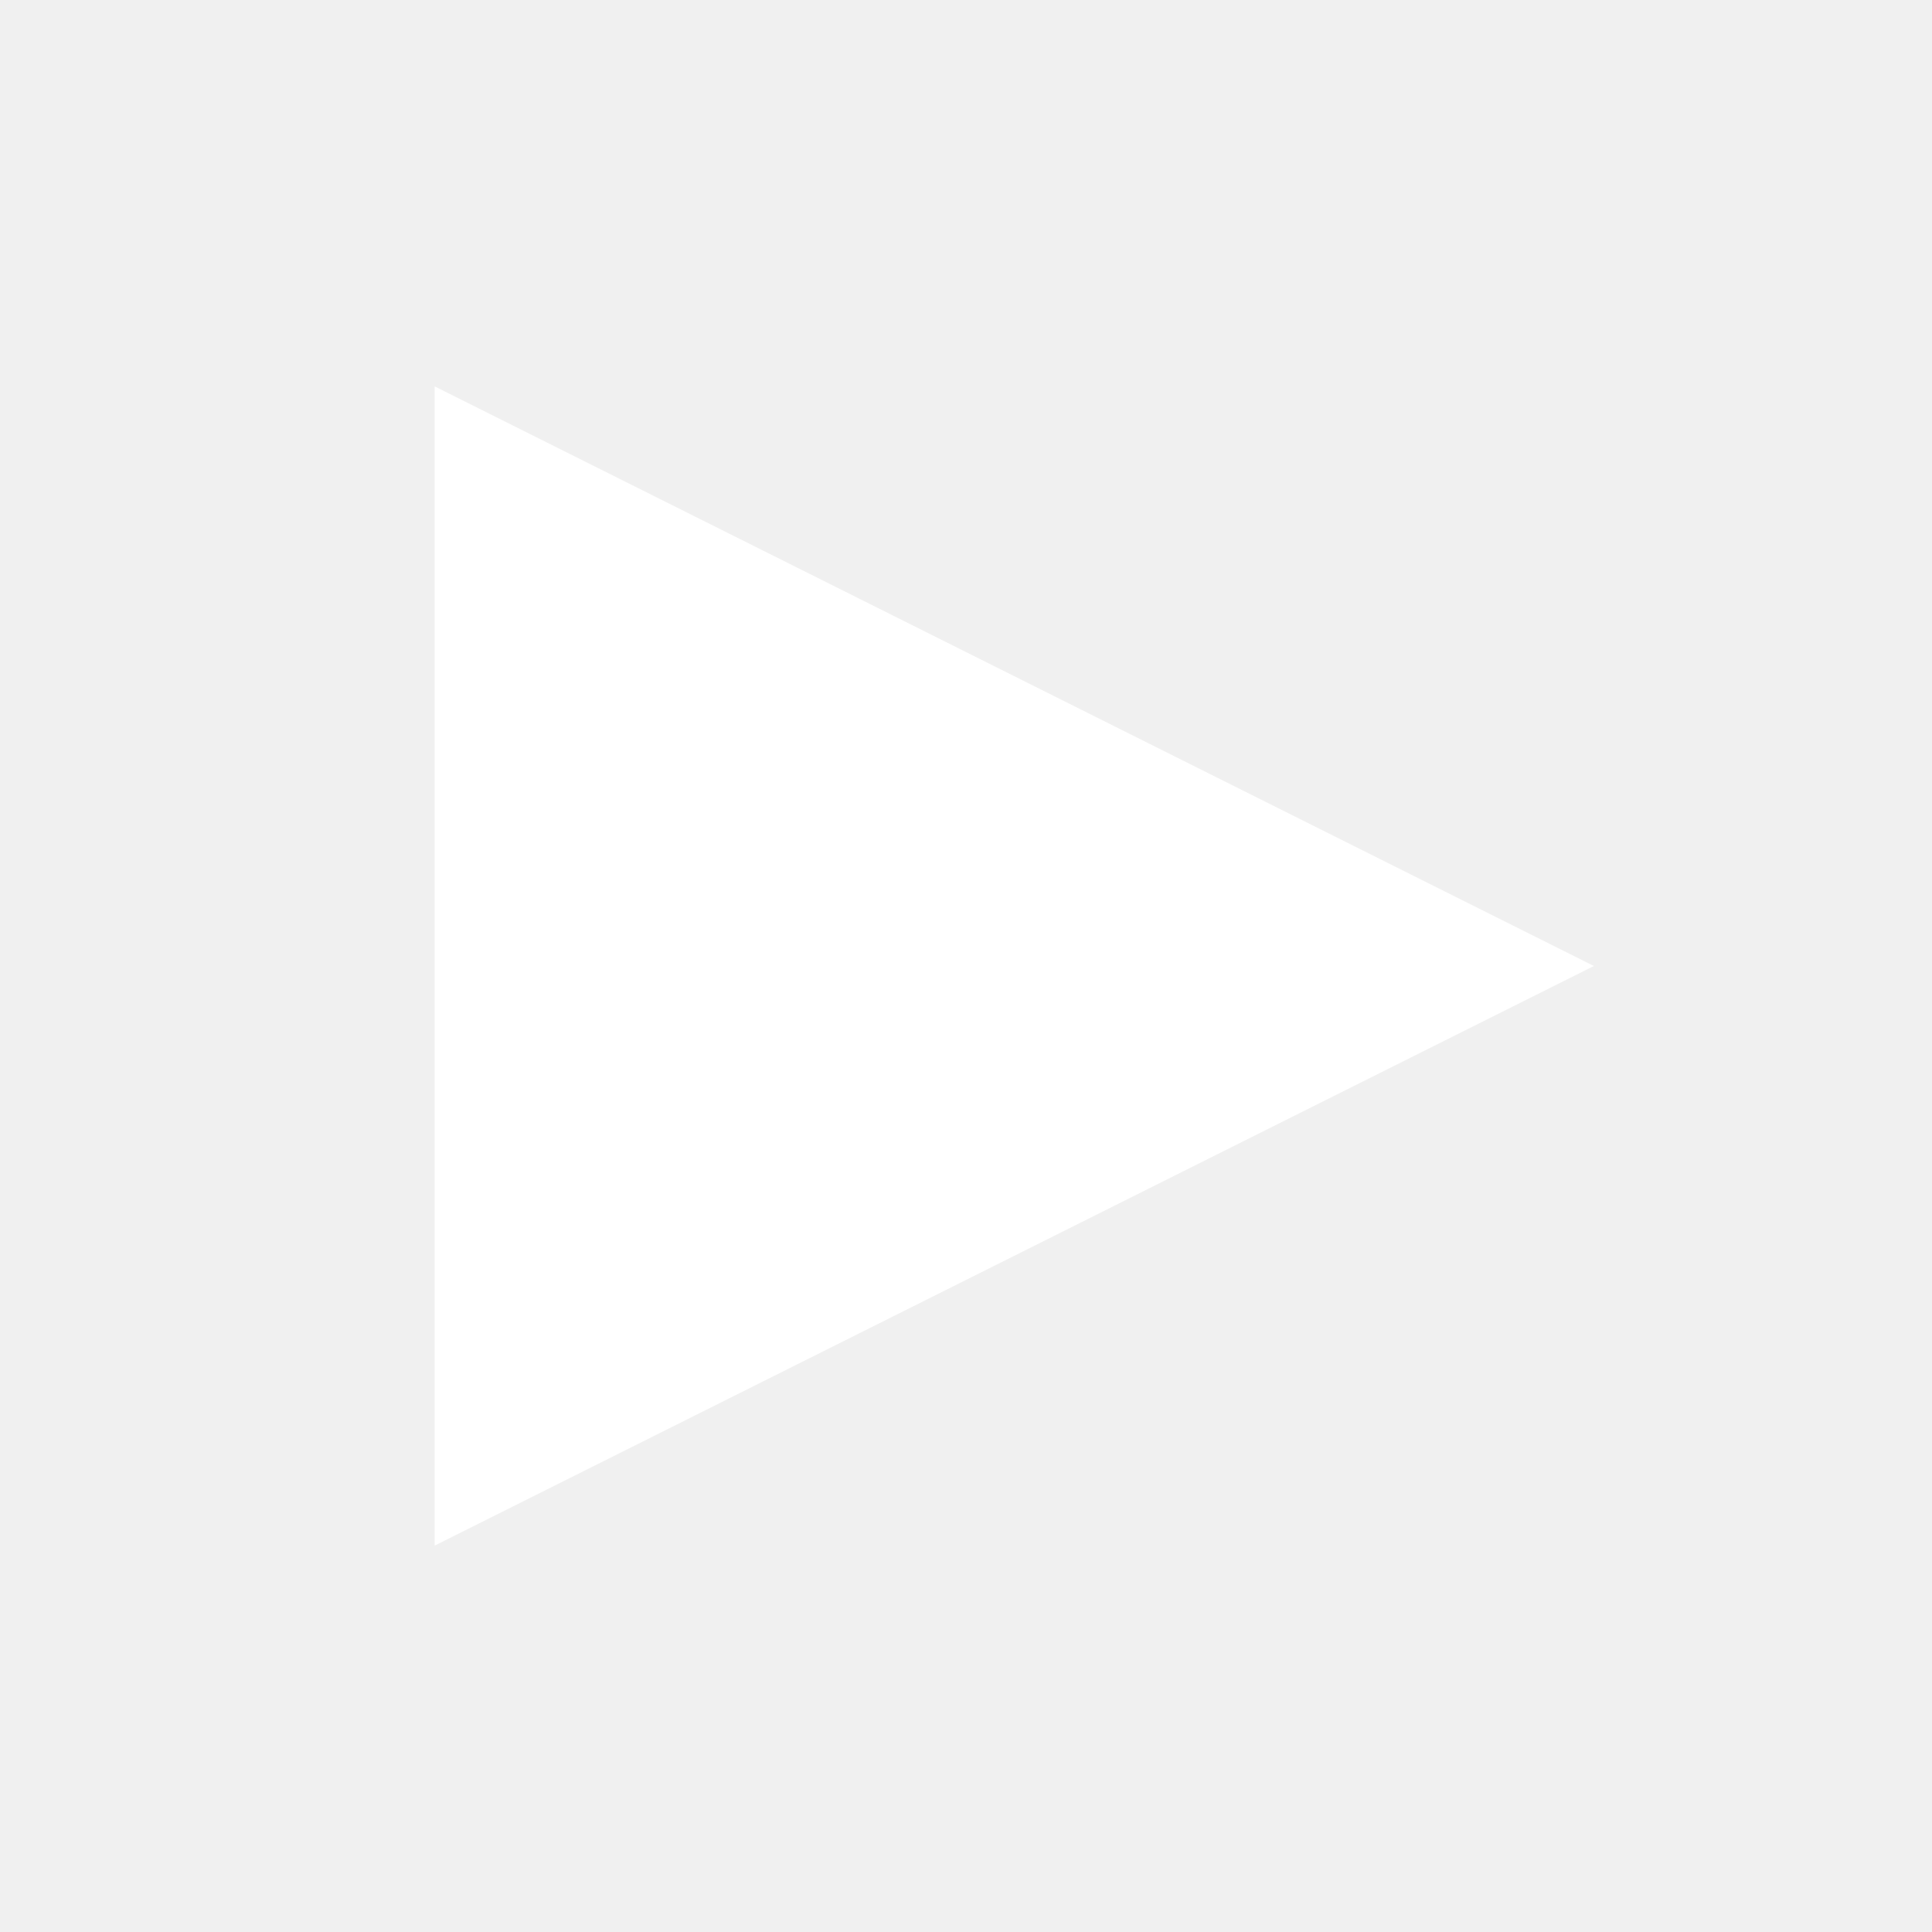
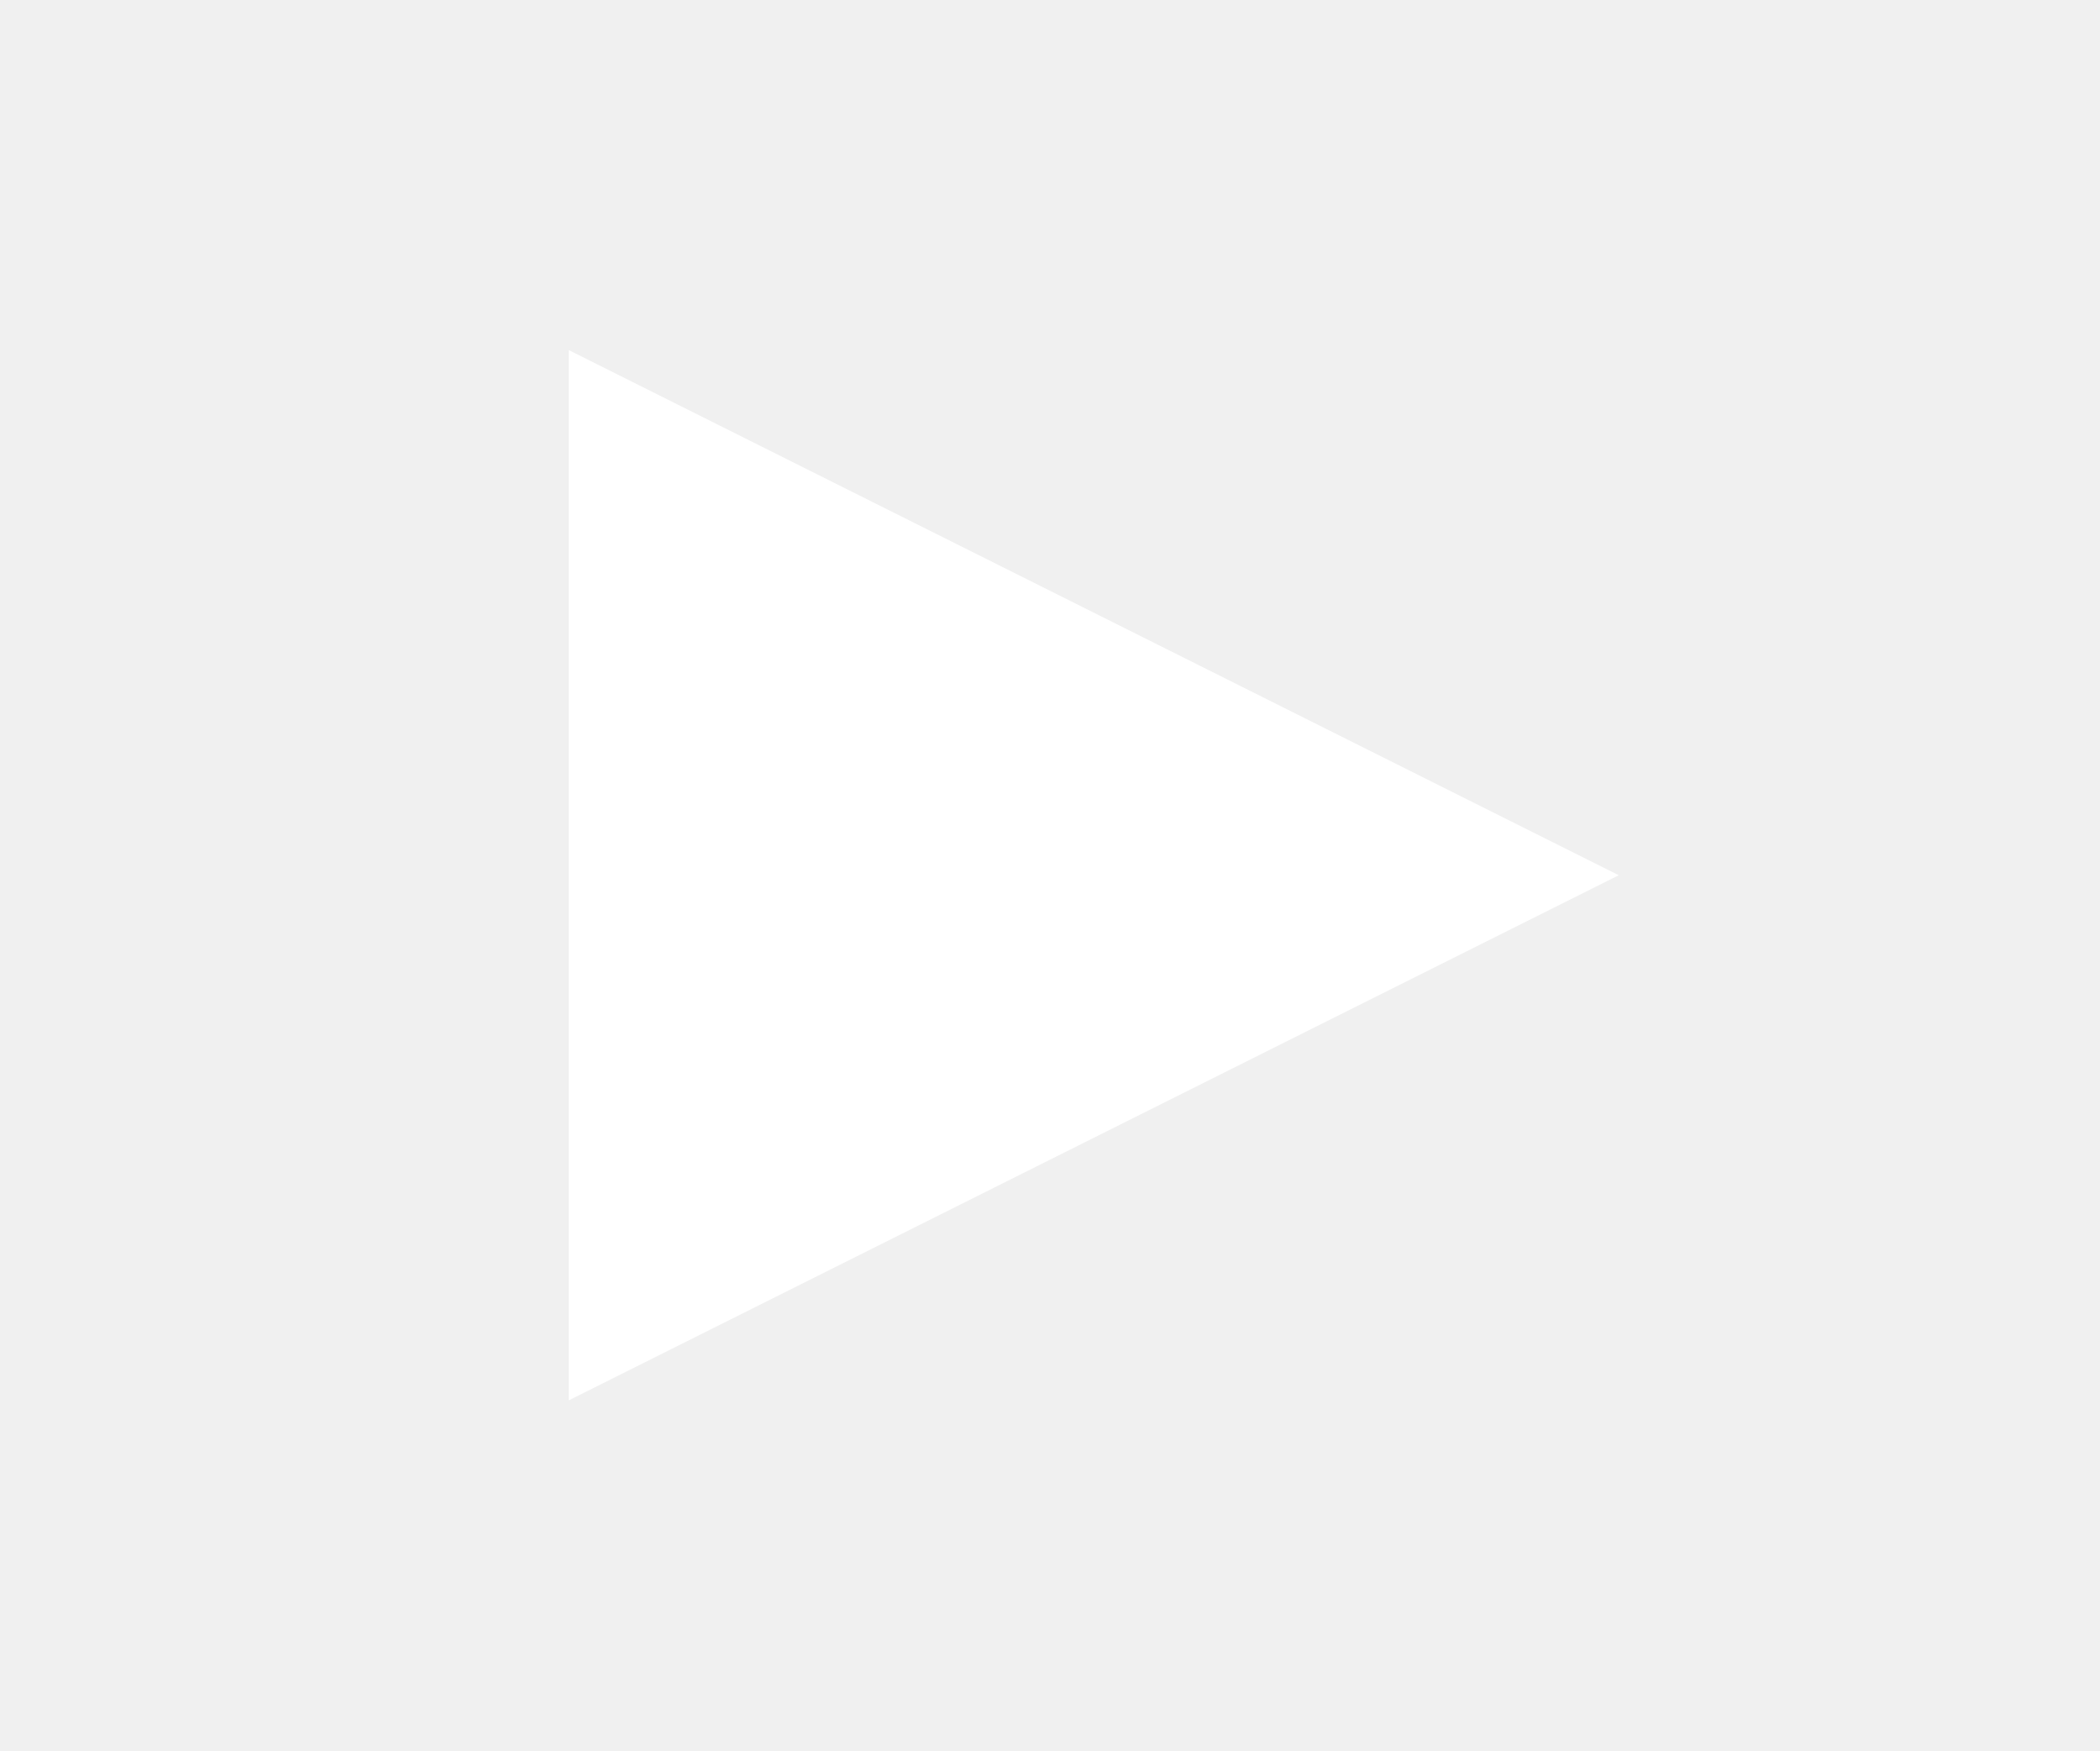
- <svg xmlns="http://www.w3.org/2000/svg" version="1.1" x="0px" y="0px" width="40px" height="40px" viewBox="0 0 40 40" enable-background="new 0 0 40 40" xml:space="preserve">
-   <g id="phone" display="none">
-     <path display="inline" fill="#FFFFFF" d="M26,5H14c-1.104,0-2,0.896-2,2v24c0,1.104,0.896,2,2,2h12c1.104,0,2-0.896,2-2V7   C28,5.896,27.104,5,26,5z M22,32h-4c-0.552,0-1-0.447-1-1s0.448-1,1-1h4c0.553,0,1,0.447,1,1S22.553,32,22,32z M26,29H14V9h12V29z    M22,8h-4V7h4V8z" />
+ <svg xmlns="http://www.w3.org/2000/svg" version="1.1" x="0px" y="0px" width="48px" height="40px" viewBox="0 0 48 40" style="enable-background:new 0 0 48 40;" xml:space="preserve">
+   <g id="player_play">
+     <polygon style="fill:#FFFFFF;" points="13,32 13,8 37,20  " />
  </g>
-   <g id="pc" display="none">
-     <g display="inline">
-       <rect x="19" y="29" fill="#FFFFFF" width="2" height="2" />
-       <rect x="15" y="29" fill="#FFFFFF" width="3" height="2" />
-       <rect x="9" y="29" fill="#FFFFFF" width="2" height="2" />
-       <rect x="12" y="29" fill="#FFFFFF" width="2" height="2" />
-       <rect x="26" y="29" fill="#FFFFFF" width="2" height="2" />
-       <rect x="22" y="29" fill="#FFFFFF" width="3" height="2" />
-       <rect x="29" y="29" fill="#FFFFFF" width="2" height="2" />
-       <g>
-         <rect x="9" y="35" fill="#FFFFFF" width="3" height="2" />
-         <rect x="13" y="35" fill="#FFFFFF" width="3" height="2" />
-         <rect x="5" y="35" fill="#FFFFFF" width="3" height="2" />
-         <rect x="32" y="35" fill="#FFFFFF" width="3" height="2" />
-         <rect x="17" y="35" fill="#FFFFFF" width="6" height="2" />
-         <rect x="28" y="35" fill="#FFFFFF" width="3" height="2" />
-         <rect x="24" y="35" fill="#FFFFFF" width="3" height="2" />
-       </g>
-       <rect x="15" y="25" fill="#FFFFFF" width="10" height="3" />
-       <path fill="#FFFFFF" d="M34,4H6C4.896,4,4,4.896,4,6v17c0,1.104,0.896,2,2,2h28c1.104,0,2-0.896,2-2V6C36,4.896,35.104,4,34,4z     M34,23H6V6h28V23z" />
-       <g>
-         <rect x="23" y="32" fill="#FFFFFF" width="2" height="2" />
-         <rect x="18" y="32" fill="#FFFFFF" width="4" height="2" />
-         <rect x="11" y="32" fill="#FFFFFF" width="3" height="2" />
-         <rect x="15" y="32" fill="#FFFFFF" width="2" height="2" />
-         <rect x="26" y="32" fill="#FFFFFF" width="3" height="2" />
-         <rect x="30" y="32" fill="#FFFFFF" width="3" height="2" />
-         <rect x="7" y="32" fill="#FFFFFF" width="3" height="2" />
-       </g>
-     </g>
-   </g>
-   <g id="tv" display="none">
-     <polygon display="inline" fill="#FFFFFF" points="26,33 14,33 12,36 28,36  " />
-     <path display="inline" fill="#FFFFFF" d="M34,10H6c-1.104,0-2,0.896-2,2v17c0,1.104,0.896,2,2,2h28c1.104,0,2-0.896,2-2V12   C36,10.896,35.104,10,34,10z M34,29H6V12h28V29z" />
-     <path display="inline" fill="#FFFFFF" d="M24,10h-8c0-2.21,1.79-4,4-4S24,7.79,24,10z" />
-     <rect x="21" y="4" transform="matrix(0.7071 -0.7071 0.7071 0.7071 3.7874 19.1431)" display="inline" fill="#FFFFFF" width="7.999" height="2" />
-     <rect x="11" y="4" transform="matrix(-0.7071 -0.7071 0.7071 -0.7071 22.0717 19.1418)" display="inline" fill="#FFFFFF" width="7.999" height="2" />
-   </g>
-   <g id="tablet" display="none">
-     <path display="inline" fill="#FFFFFF" d="M34,7H6C4.896,7,4,7.896,4,9v22c0,1.104,0.896,2,2,2h28c1.105,0,2-0.896,2-2V9   C36,7.896,35.105,7,34,7z M22,32h-4c-0.553,0-1-0.447-1-1s0.447-1,1-1h4c0.553,0,1,0.447,1,1S22.553,32,22,32z M34,29H6V9h28V29z" />
-   </g>
-   <g id="laptop" display="none">
-     <g display="inline">
-       <path fill="#FFFFFF" d="M33,4H7C5.896,4,5,4.896,5,6v17c0,1.104,0.896,2,2,2h26c1.104,0,2-0.896,2-2V6C35,4.896,34.104,4,33,4z     M33,23H7V6h26V23z" />
-     </g>
-     <path display="inline" fill="#FFFFFF" d="M24,27c0,0,0,1-1,1s-5,0-6,0s-1-1-1-1H1c0,1.657,1.343,3,3,3h32c1.657,0,3-1.343,3-3H24z" />
-   </g>
-   <g id="movie" display="none">
-     <g display="inline">
-       <path fill="#FFFFFF" d="M1,6v28h38V6H1z M6,30H3v-3h3V30z M6,24H3v-3h3V24z M6,19H3v-3h3V19z M6,13H3v-3h3V13z M32,31H8V9h24V31z     M37,30h-3v-3h3V30z M37,24h-3v-3h3V24z M37,19h-3v-3h3V19z M37,13h-3v-3h3V13z M16,28.283V11.484l11.2,8.399L16,28.283z" />
-     </g>
-   </g>
-   <g id="music" display="none">
-     <g display="inline">
-       <path fill="#FFFFFF" d="M30,3.686L13,9v17.889c0-0.069-0.645-0.119-0.992-0.119c-2.223,0-4.029,1.504-4.029,3.353    c0,1.852,1.789,3.354,4.012,3.354c2.225,0,4.009-1.503,4.009-3.354V15.149l11-3.589v10.797c0-0.069-0.519-0.117-0.866-0.117    c-2.229,0-3.972,1.503-3.972,3.354c0,1.849,1.693,3.353,3.922,3.353c2.223,0,3.916-1.504,3.916-3.353V3.709    C30,3.701,30,3.695,30,3.686z" />
-     </g>
-   </g>
-   <g id="image" display="none">
-     <g display="inline">
-       <g>
-         <path fill="#FFFFFF" d="M36,9v22H4V9H36 M39,6H1v28h38V6L39,6z" />
-         <circle fill="#FFFFFF" cx="11.2" cy="14.4" r="2.8" />
-         <polygon fill="#FFFFFF" points="11.201,22.399 5.601,28 16.801,28    " />
-         <polygon fill="#FFFFFF" points="18.78,28 33.601,28 22.4,14.2 14.99,24.062    " />
-       </g>
-     </g>
-   </g>
-   <g id="tv_channels" display="none">
-     <path display="inline" fill="#FFFFFF" d="M9,12v21h30V12H9z M37,23c0,4.094-1,7-1,7s-5.938,1-12,1s-12-1-12-1s-1-2.87-1-7   c0-5.031,1-8,1-8s6.062-1,12-1s12,1,12,1S37,18.906,37,23z" />
-     <g display="inline">
-       <path fill="#FFFFFF" d="M20.809,27.953h-2.323v-9.055h-2.76v-1.94h7.836v1.94h-2.753V27.953z" />
-       <path fill="#FFFFFF" d="M30.908,16.958h2.354l-3.429,10.995h-2.542l-3.422-10.995h2.354l1.865,6.618    c0.024,0.084,0.06,0.229,0.103,0.428c0.042,0.202,0.087,0.421,0.135,0.662c0.048,0.24,0.094,0.481,0.139,0.722    s0.081,0.444,0.105,0.61c0.024-0.166,0.061-0.37,0.105-0.61s0.093-0.479,0.143-0.718s0.099-0.457,0.146-0.657    c0.048-0.202,0.083-0.346,0.109-0.437L30.908,16.958z" />
-     </g>
-     <polygon display="inline" fill="#FFFFFF" points="7,10 35,10 35,8 5,8 5,28 7,28  " />
-     <polygon display="inline" fill="#FFFFFF" points="3,6 31,6 31,4 1,4 1,23 3,23  " />
-   </g>
-   <g id="webinos_apps" display="none">
-     <path display="inline" fill="#FFFFFF" d="M24.73,11.51C16.51,11.985,9.955,18.088,8.584,25.86   c2.965-6.44,9.224-10.175,15.029-8.554c6.606,1.84,10.126,9.912,7.863,18.027c-0.012,0.039-0.025,0.074-0.037,0.115   c-1.765,1.309-3.711,2.274-5.745,2.897c0.473-0.773,0.888-1.608,1.224-2.501c2.429-6.438,0.006-13.313-5.41-15.356   c-4.637-1.751-9.962,0.613-12.924,5.371c3.455-3.484,7.945-4.367,10.664-1.849c3.094,2.861,2.729,9.04-0.819,13.798   c-0.316,0.424-0.648,0.82-0.992,1.191c-1.468-0.205-2.92-0.582-4.324-1.133c0.96-0.555,1.896-1.278,2.747-2.167   c3.41-3.549,4.201-8.324,1.765-10.663c-2.085-2.005-5.858-1.573-9.041,0.822c3.063-1.499,5.894-1.173,6.646,0.938   c0.857,2.395-1.3,6.188-4.817,8.466c-0.355,0.229-0.71,0.434-1.063,0.613c-0.676-0.461-1.333-0.972-1.959-1.53   C-0.482,27.33-1.176,15.26,5.839,7.389c7.017-7.872,19.086-8.564,26.957-1.549c3.573,3.184,5.668,7.41,6.232,11.814   C35.613,13.62,30.412,11.184,24.73,11.51z" />
-   </g>
-   <g id="play..." display="none">
-     <polygon display="inline" fill="#FFFFFF" points="7,34 7,6 35,20  " />
-   </g>
-   <g id="add..." display="none">
-     <g display="inline">
-       <polygon fill="#FFFFFF" points="20,12 12,12 12,4 8,4 8,12 0,12 0,16 8,16 8,24 12,24 12,16 20,16   " />
-       <g>
-         <rect x="24" y="20" fill="#FFFFFF" width="16" height="4" />
-         <rect x="24" y="12" fill="#FFFFFF" width="16" height="4" />
-         <rect x="24" y="28" fill="#FFFFFF" width="16" height="4" />
-         <rect x="16" y="20" fill="#FFFFFF" width="4" height="4" />
-         <rect x="16" y="28" fill="#FFFFFF" width="4" height="4" />
-       </g>
-     </g>
-   </g>
-   <g id="sync" display="none">
-     <g display="inline">
-       <path fill="#FFFFFF" d="M33.969,17.775l-2.901,2.902c0.014-0.227,0.04-0.449,0.04-0.678c0-6.075-4.925-11-11-11    c-1.822,0-3.537,0.45-5.052,1.235l2.384,2.384c0.835-0.303,1.73-0.476,2.668-0.476c4.332,0,7.857,3.524,7.857,7.857    c0,0.212-0.018,0.42-0.034,0.627l-2.852-2.852l-2.222,2.223l6.667,6.667l6.667-6.667L33.969,17.775z" />
-       <path fill="#FFFFFF" d="M20.107,27.857c-4.332,0-7.857-3.525-7.857-7.857c0-0.082,0.016-0.159,0.018-0.24l2.845,2.844l2.222-2.223    l-6.667-6.667L4,20.381l2.223,2.223l2.896-2.896C9.116,19.806,9.107,19.902,9.107,20c0,6.075,4.924,11,11,11    c1.895,0,3.677-0.479,5.232-1.322l-2.368-2.369C22.083,27.658,21.118,27.857,20.107,27.857z" />
-     </g>
-   </g>
-   <g id="add" display="none">
-     <g display="inline">
-       <polygon fill="#FFFFFF" points="27,18 22,18 22,13 18,13 18,18 13,18 13,22 18,22 18,27 22,27 22,22 27,22   " />
-     </g>
-   </g>
-   <g id="remove" display="none">
-     <g display="inline">
-       <rect x="13" y="18" fill="#FFFFFF" width="14" height="4" />
-     </g>
-   </g>
-   <g id="right" display="none">
-     <polygon display="inline" fill="#FFFFFF" points="26.999,19 17.999,10 14.999,13 20.999,19 14.999,25 17.999,28  " />
-   </g>
-   <g id="left" display="none">
-     <polygon display="inline" fill="#FFFFFF" points="14.999,19 23.999,28 26.999,25 20.999,19 26.999,13 23.999,10  " />
-   </g>
-   <g id="down" display="none">
-     <polygon display="inline" fill="#FFFFFF" points="21,25 30,16 27,13 21,19 15,13 12,16  " />
-   </g>
-   <g id="up" display="none">
-     <polygon display="inline" fill="#FFFFFF" points="21,13 30,22 27,25 21,19 15,25 12,22  " />
-   </g>
-   <g id="right_big" display="none">
-     <polygon display="inline" fill="#FFFFFF" points="30.998,20 11.999,39 8.999,36 24.998,20 8.999,4 11.999,1  " />
-   </g>
-   <g id="left_big" display="none">
-     <polygon display="inline" fill="#FFFFFF" points="9,20.001 28,39.002 31,36.002 15,20.001 31,4.001 28,1.001  " />
-   </g>
-   <g id="up_big" display="none">
-     <polygon display="inline" fill="#FFFFFF" points="19.999,9.001 0.999,28.001 3.999,31.001 19.999,15.001 35.999,31.001    38.999,28.001  " />
-   </g>
-   <g id="down_big" display="none">
-     <polygon display="inline" fill="#FFFFFF" points="20,31 39,12 36,9 20,25 4,9 1,12  " />
-   </g>
-   <g id="next_down" display="none">
-     <polygon display="inline" fill="#FFFFFF" points="27.5,16 12.5,16 20,24  " />
-   </g>
-   <g id="next_up" display="none">
-     <polygon display="inline" fill="#FFFFFF" points="12.5,24 27.5,24 20,16  " />
-   </g>
-   <g id="next_left_1_" display="none">
-     <polygon display="inline" fill="#FFFFFF" points="24,27.5 24,12.5 16,20  " />
-   </g>
-   <g id="next_right" display="none">
-     <polygon display="inline" fill="#FFFFFF" points="16,12.5 16,27.5 24,20  " />
-   </g>
-   <g id="folder" display="none">
-     <g display="inline">
-       <polygon fill="#FFFFFF" points="30,32 27,19 7,19 11,32   " />
-       <polygon fill="#FFFFFF" points="29.083,17 32,30.998 32,13 25,13 24,15 11,15 11,17   " />
-     </g>
-   </g>
-   <g id="album" display="none">
-     <g display="inline">
-       <polygon fill="#FFFFFF" points="30,32 27,19 7,19 11,32   " />
-       <path fill="#FFFFFF" d="M29.083,17L32,30.421V15h-4.379c0.285,0.656,0.342,1.49,0.369,2H29.083z" />
-       <path fill="#FFFFFF" d="M11.953,17h1.113h2.212c0.123-1,1.327-2.566,2.796-2.566c1.47,0,2.674,1.566,2.797,2.566h4.617    c-0.13-4-3.401-7.184-7.414-7.184S10.791,13,10.661,17h0.648H11.953z" />
-     </g>
-   </g>
-   <g id="search" display="none">
-     <path display="inline" fill="#FFFFFF" d="M18,7c-4.418,0-8,3.582-8,8c0,4.419,3.582,8,8,8s8-3.581,8-8C26,10.582,22.418,7,18,7z    M18,21c-3.314,0-6-2.686-6-6s2.686-6,6-6c3.314,0,6,2.686,6,6S21.314,21,18,21z" />
-     <polygon display="inline" fill="#FFFFFF" points="29.915,30.111 28.933,32.41 28.067,32.91 25.585,32.611 21.335,25.25    25.665,22.75  " />
-   </g>
-   <g id="Ebene_31" display="none">
-     <g display="inline">
-       <polyline fill="#FFFFFF" points="12,13 15,13 15,16 12,16 12,13   " />
-       <rect x="17" y="18" fill="#FFFFFF" width="10" height="3" />
-       <rect x="17" y="13" fill="#FFFFFF" width="10" height="3" />
-       <rect x="17" y="23" fill="#FFFFFF" width="10" height="3" />
-       <rect x="12" y="18" fill="#FFFFFF" width="3" height="3" />
-       <rect x="12" y="23" fill="#FFFFFF" width="3" height="3" />
-     </g>
-   </g>
-   <g id="player_next" display="none">
-     <g display="inline" opacity="0.75">
-       <g>
-         <polygon fill="#FFFFFF" points="9,8 9,32 22,20    " />
-         <rect x="22" y="8" fill="#FFFFFF" width="8" height="24" />
-       </g>
-     </g>
-   </g>
-   <g id="player_prev" display="none">
-     <g display="inline" opacity="0.75">
-       <g>
-         <polygon fill="#FFFFFF" points="30,32 30,8 17,20    " />
-         <rect x="9" y="8" fill="#FFFFFF" width="8" height="24" />
-       </g>
-     </g>
-   </g>
-   <g id="player_bwd" display="none">
-     <g display="inline" opacity="0.75">
-       <g>
-         <polygon fill="#FFFFFF" points="33,32 33,8 20,20    " />
-       </g>
-     </g>
-     <g display="inline" opacity="0.75">
-       <g>
-         <polygon fill="#FFFFFF" points="20,32 20,8 7,20    " />
-       </g>
-     </g>
-   </g>
-   <g id="player_fwd" display="none">
-     <g display="inline" opacity="0.75">
-       <g>
-         <polygon fill="#FFFFFF" points="7,8 7,32 20,20    " />
-       </g>
-     </g>
-     <g display="inline" opacity="0.75">
-       <g>
-         <polygon fill="#FFFFFF" points="20,8 20,32 33,20    " />
-       </g>
-     </g>
-   </g>
-   <g id="player_HD" display="none">
-     <path display="inline" fill="#FFFFFF" d="M17.793,31h-4.65v-9.495H5.665V31H1V9h4.665v8.623h7.478V9h4.65V31z" />
-     <path display="inline" fill="#FFFFFF" d="M39.02,19.79c0,1.855-0.254,3.483-0.76,4.882c-0.508,1.4-1.24,2.569-2.197,3.507   c-0.959,0.938-2.131,1.643-3.521,2.114C31.152,30.764,29.568,31,27.793,31H22V9h6.439c1.617,0,3.072,0.231,4.373,0.692   c1.299,0.462,2.408,1.146,3.332,2.054c0.924,0.908,1.633,2.035,2.131,3.379C38.771,16.469,39.02,18.024,39.02,19.79z    M34.295,19.909c0-1.224-0.123-2.279-0.369-3.167s-0.602-1.623-1.068-2.204c-0.467-0.582-1.039-1.014-1.717-1.294   c-0.676-0.281-1.451-0.421-2.322-0.421h-2.152v14.324h1.715c1.965,0,3.443-0.602,4.432-1.806S34.295,22.328,34.295,19.909z" />
-   </g>
-   <g id="player_play">
-     <polygon fill="#FFFFFF" points="9,32 9,8 33,20  " />
-   </g>
-   <g id="player_enter_fullscreen" display="none">
-     <g display="inline">
-       <polygon fill="#FFFFFF" points="5,32 12,32 5,25   " />
-       <polygon fill="#FFFFFF" points="28,8 35,15 35,8   " />
-       <polygon fill="#FFFFFF" points="32,29 13,29 16,32 35,32 35,19 32,16   " />
-       <polygon fill="#FFFFFF" points="8,11 27,11 24,8 5,8 5,21 8,24   " />
-     </g>
-   </g>
-   <g id="playewr_exit_fullscreen" display="none">
-     <g display="inline">
-       <g>
-         <polygon fill="#FFFFFF" points="32,18 32,29 15,29 15,32 35,32 35,18    " />
-         <polygon fill="#FFFFFF" points="25,8 5,8 5,22 8,22 8,11 25,11    " />
-       </g>
-       <polygon fill="#FFFFFF" points="28,8 28,15 35,15   " />
-       <polygon fill="#FFFFFF" points="12,32 12,25 5,25   " />
-     </g>
-   </g>
-   <g id="player_pause" display="none">
-     <g display="inline">
-       <rect x="9" y="8" fill="#FFFFFF" width="8" height="24" />
-       <rect x="23" y="8" fill="#FFFFFF" width="8" height="24" />
-     </g>
-   </g>
+   <g id="Ebene_1">
+ </g>
</svg>
